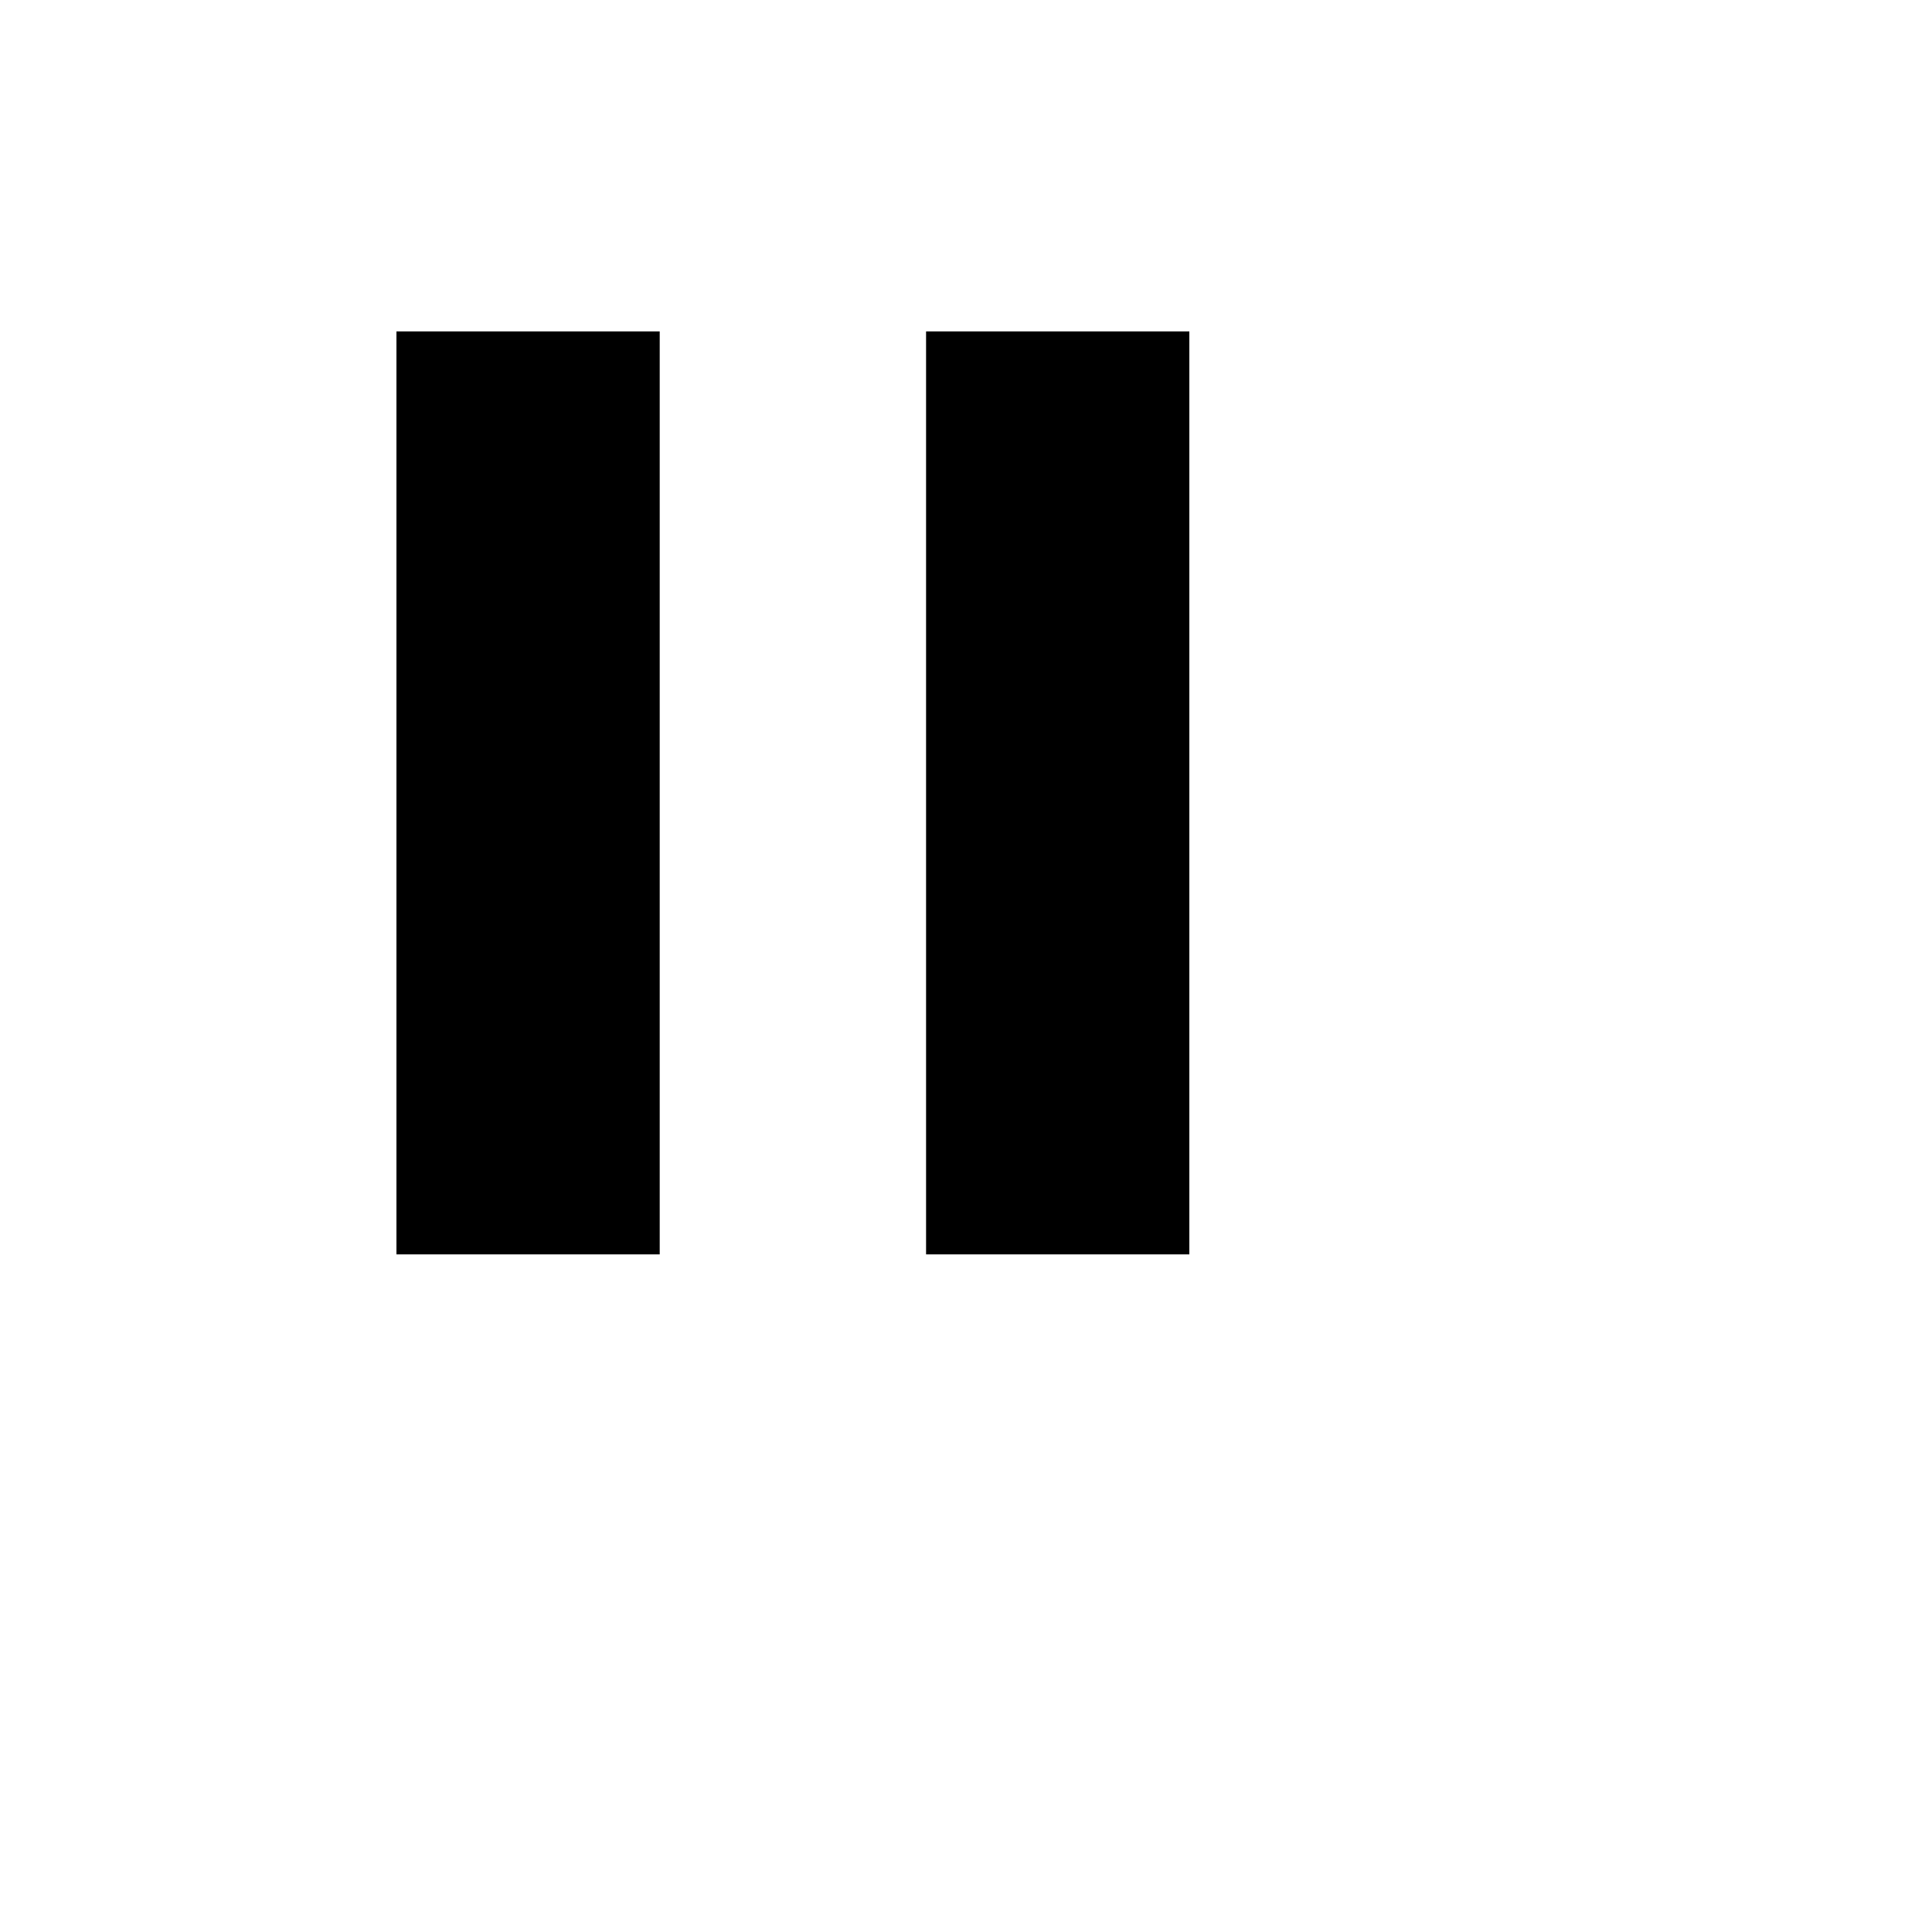
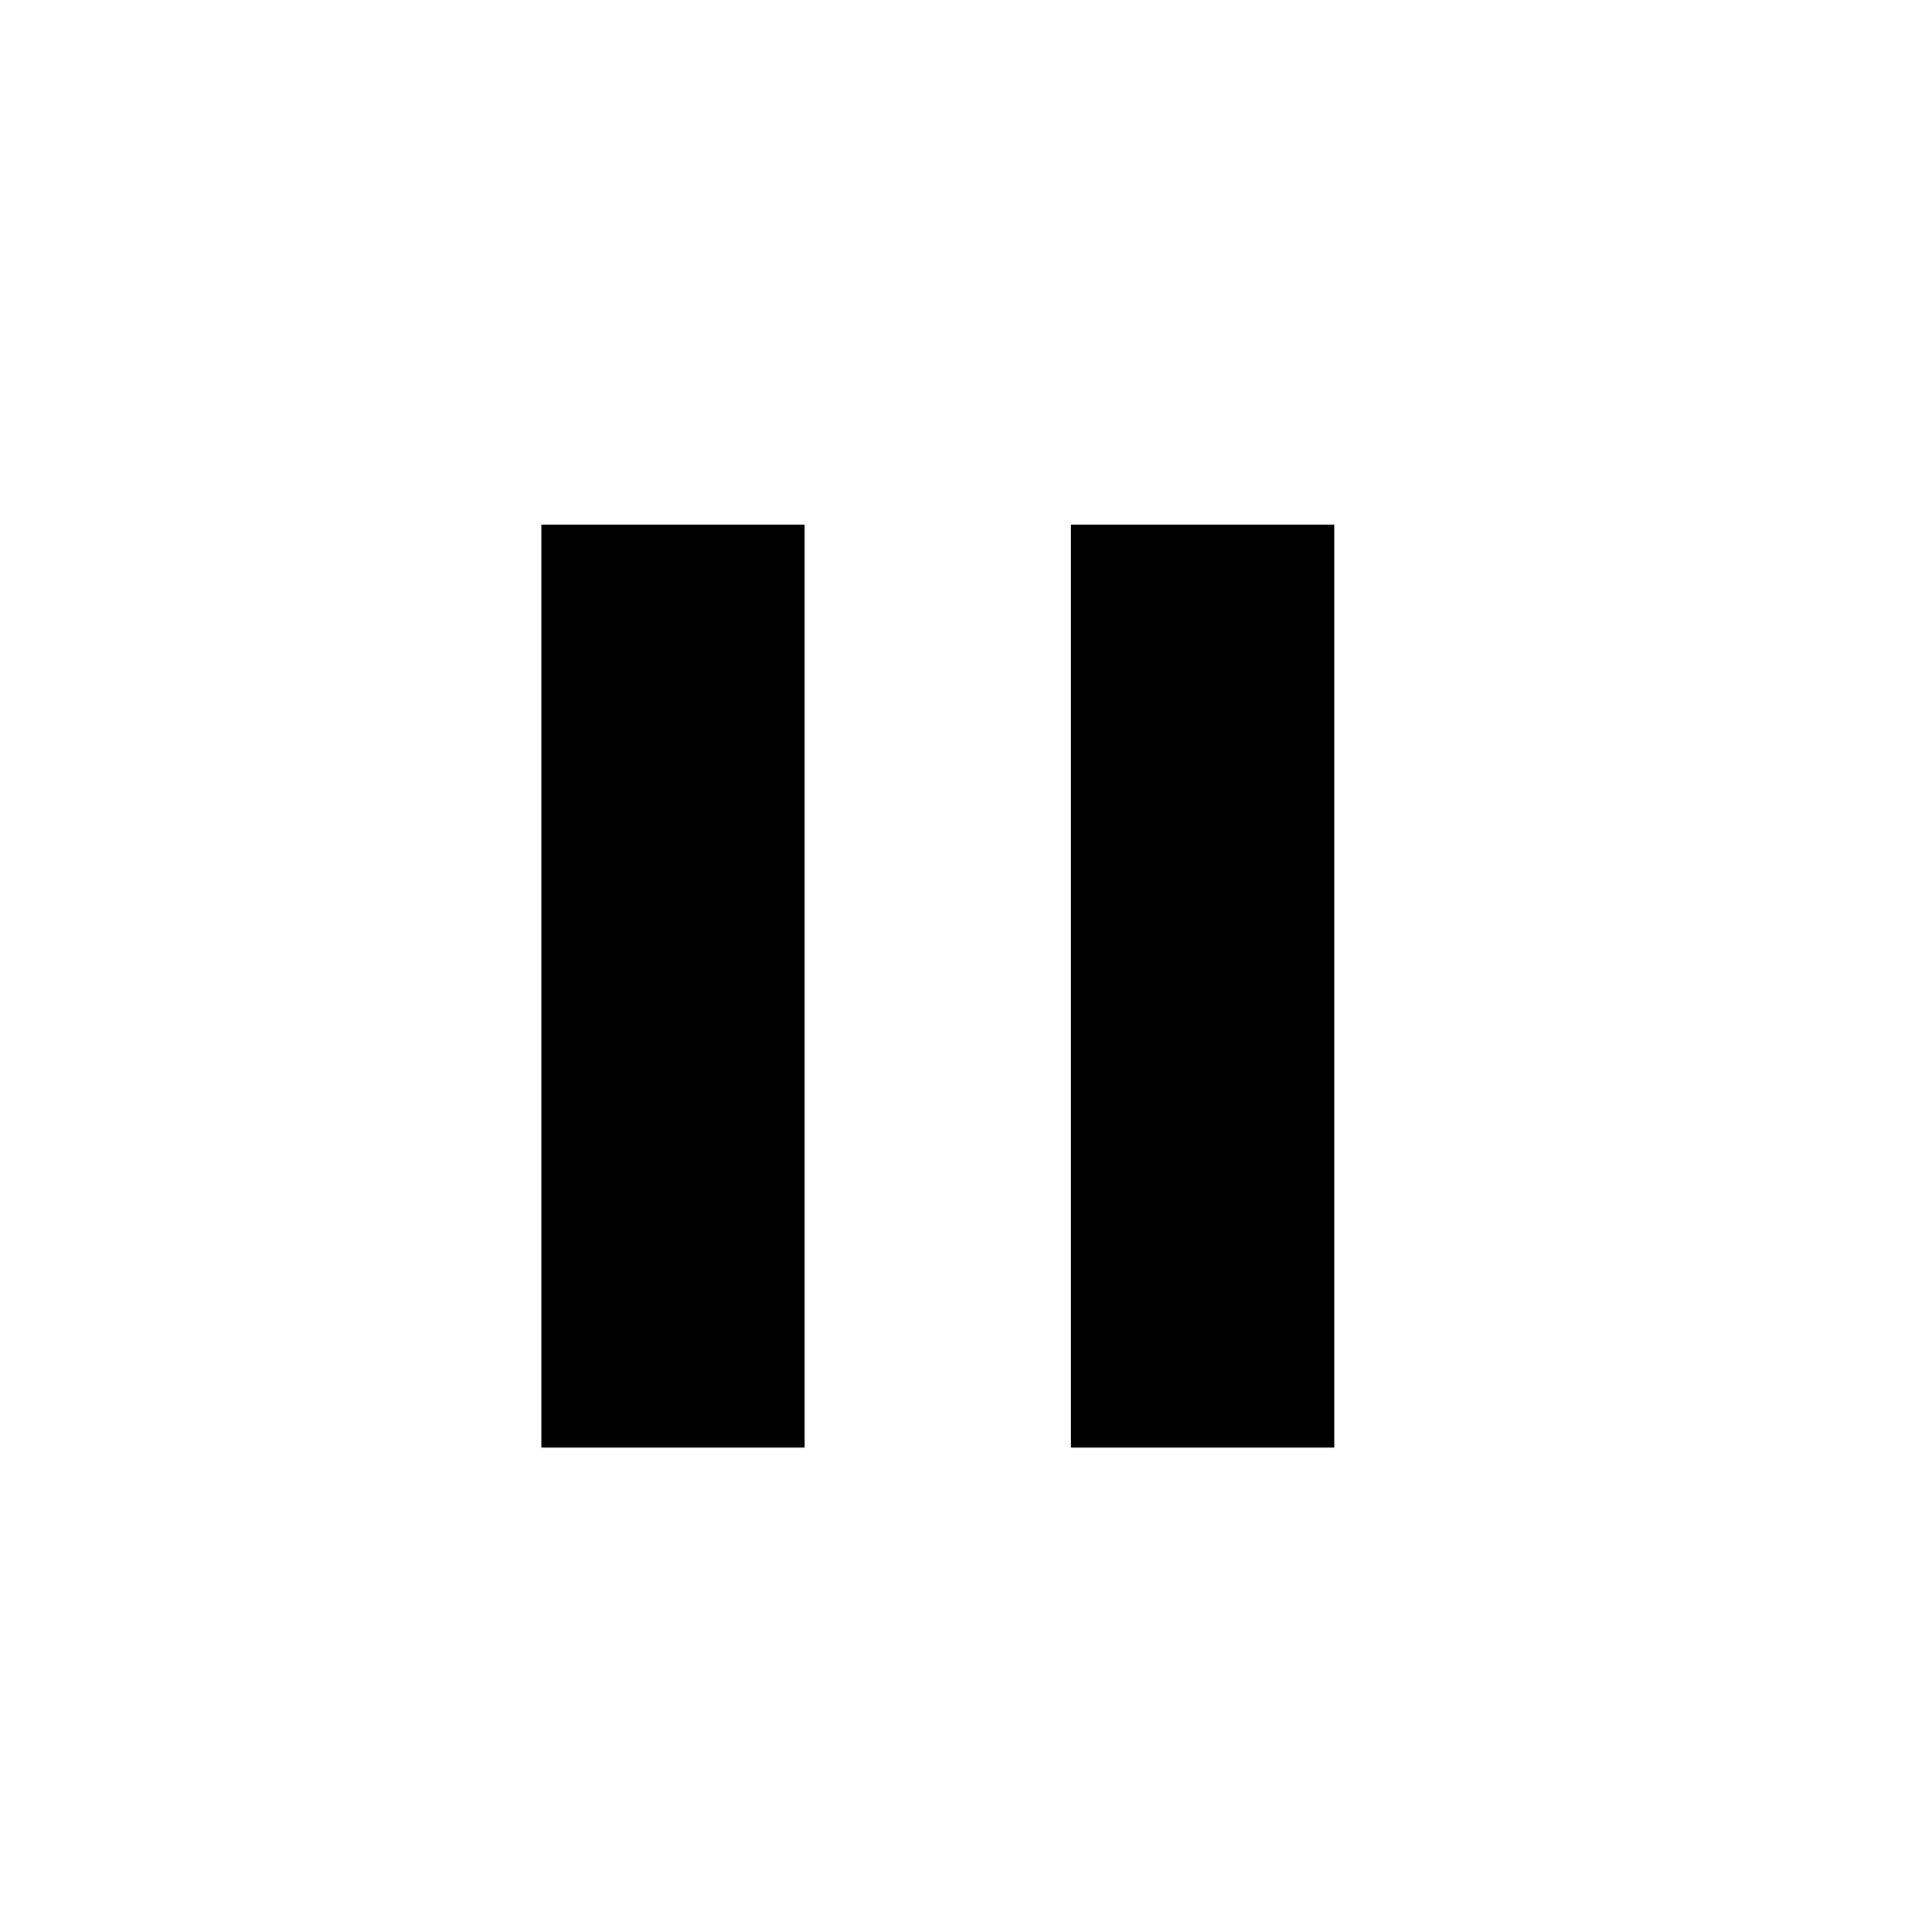
- <svg xmlns="http://www.w3.org/2000/svg" class="pause" width="40" height="40" viewBox="0 0 40 40">
+ <svg xmlns="http://www.w3.org/2000/svg" class="pause" width="40" height="40" viewBox="-3 -4 40 40">
  <path transform="scale(0.0320625 0.0320625)" d="M598,214h170v596h-170v-596zM256 810v-596h170v596h-170z" />
</svg>
